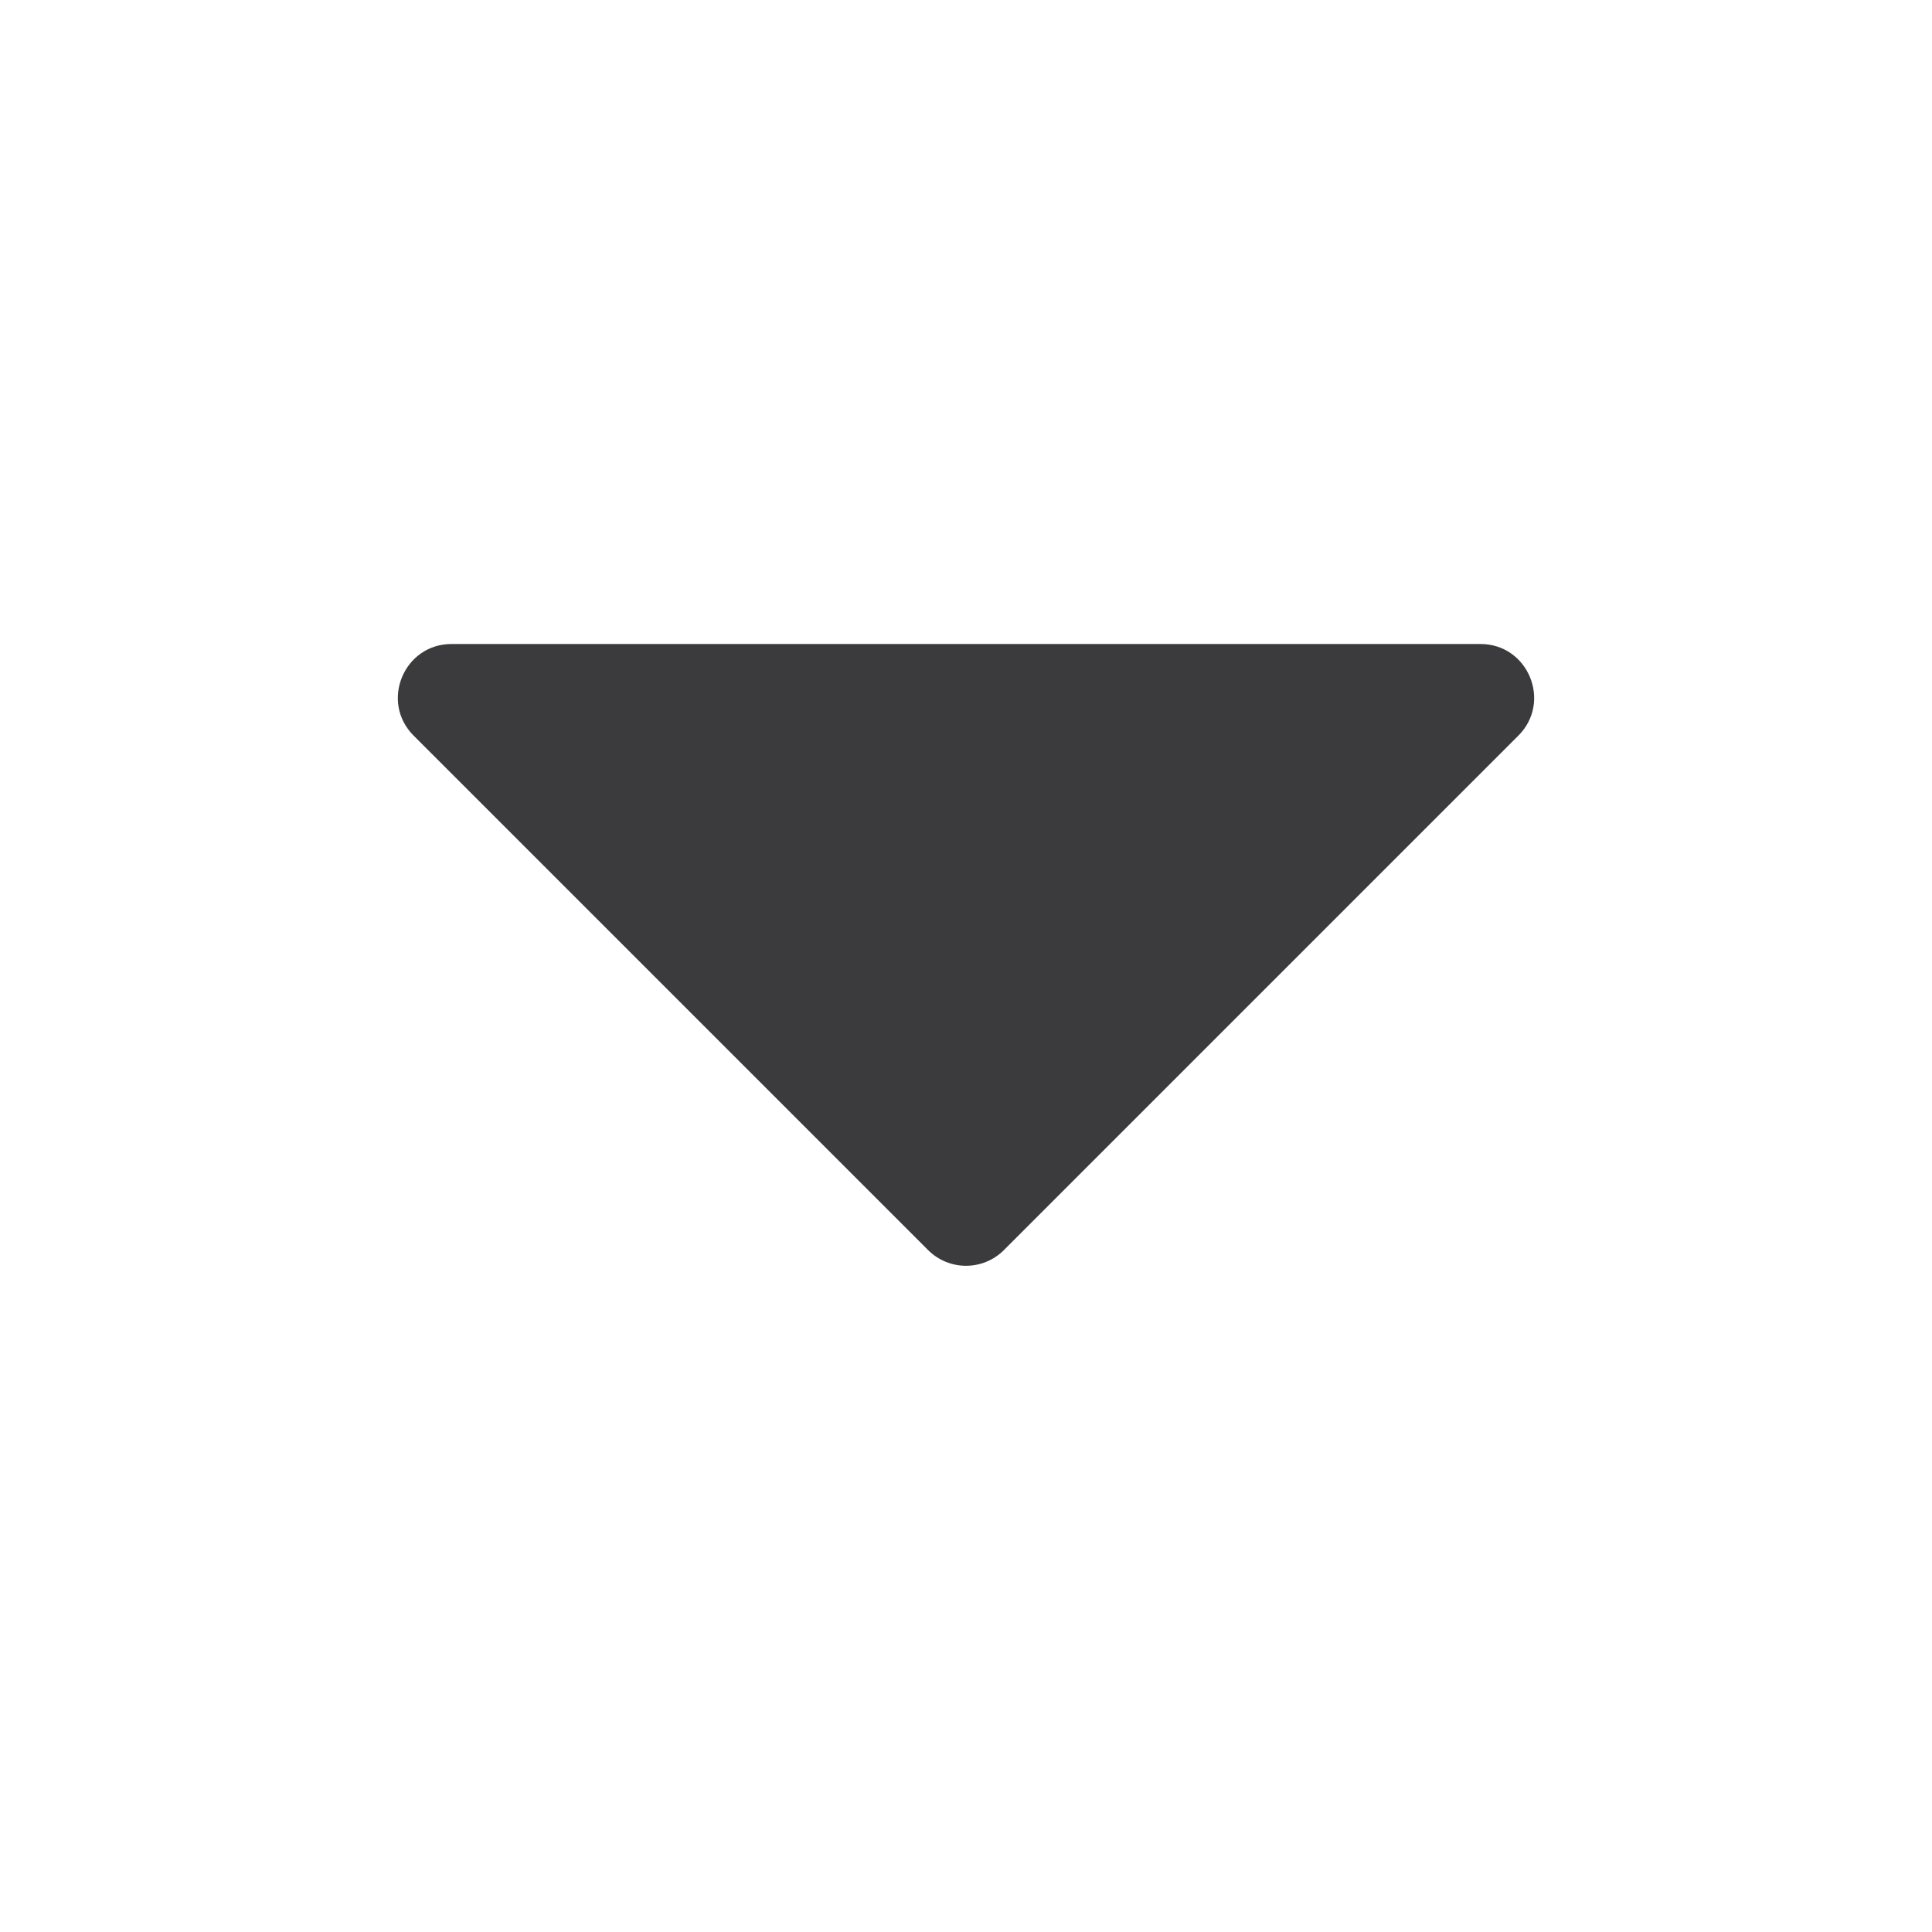
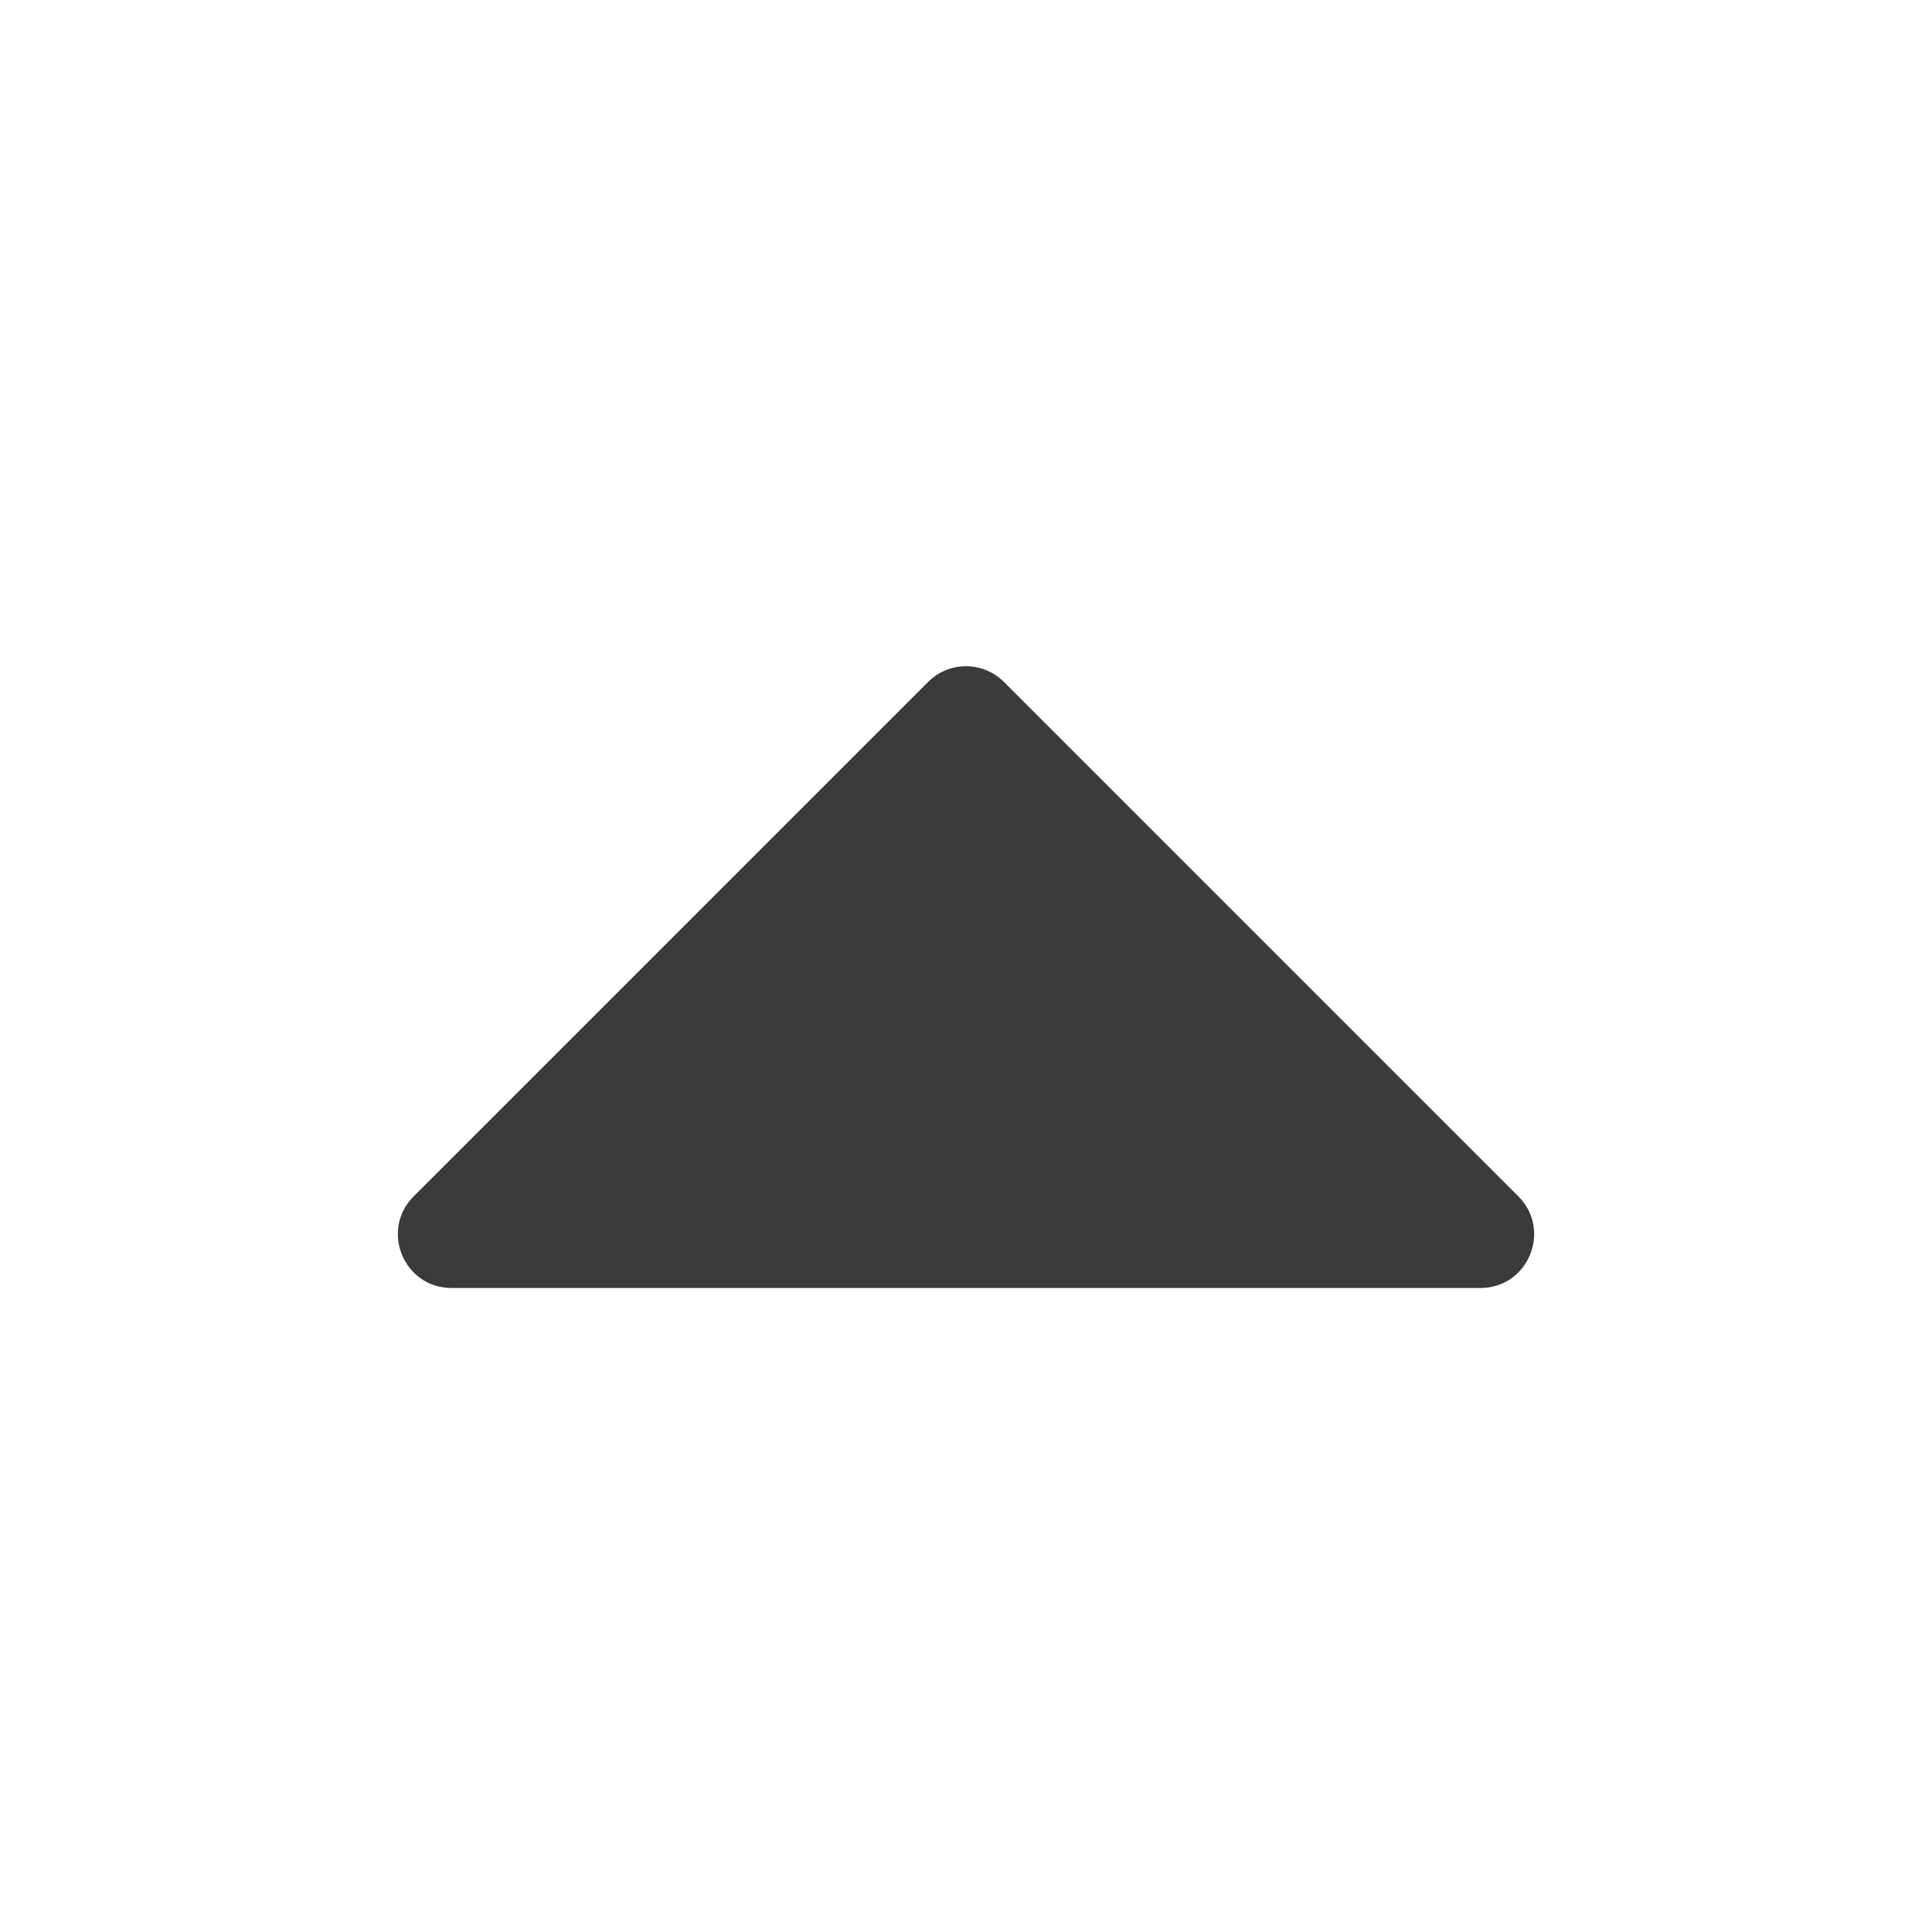
<svg xmlns="http://www.w3.org/2000/svg" width="18" height="18" viewBox="0 0 18 18" fill="none">
-   <path d="M9.354 11.646L14.146 6.854C14.461 6.539 14.238 6 13.793 6L4.207 6C3.762 6 3.539 6.539 3.854 6.854L8.646 11.646C8.842 11.842 9.158 11.842 9.354 11.646Z" fill="#3B3B3E" />
+   <path d="M9.354 6.354L14.146 11.146C14.461 11.461 14.238 12 13.793 12L4.207 12C3.762 12 3.539 11.461 3.854 11.146L8.646 6.354C8.842 6.158 9.158 6.158 9.354 6.354Z" fill="#3B3B3E" />
</svg>
